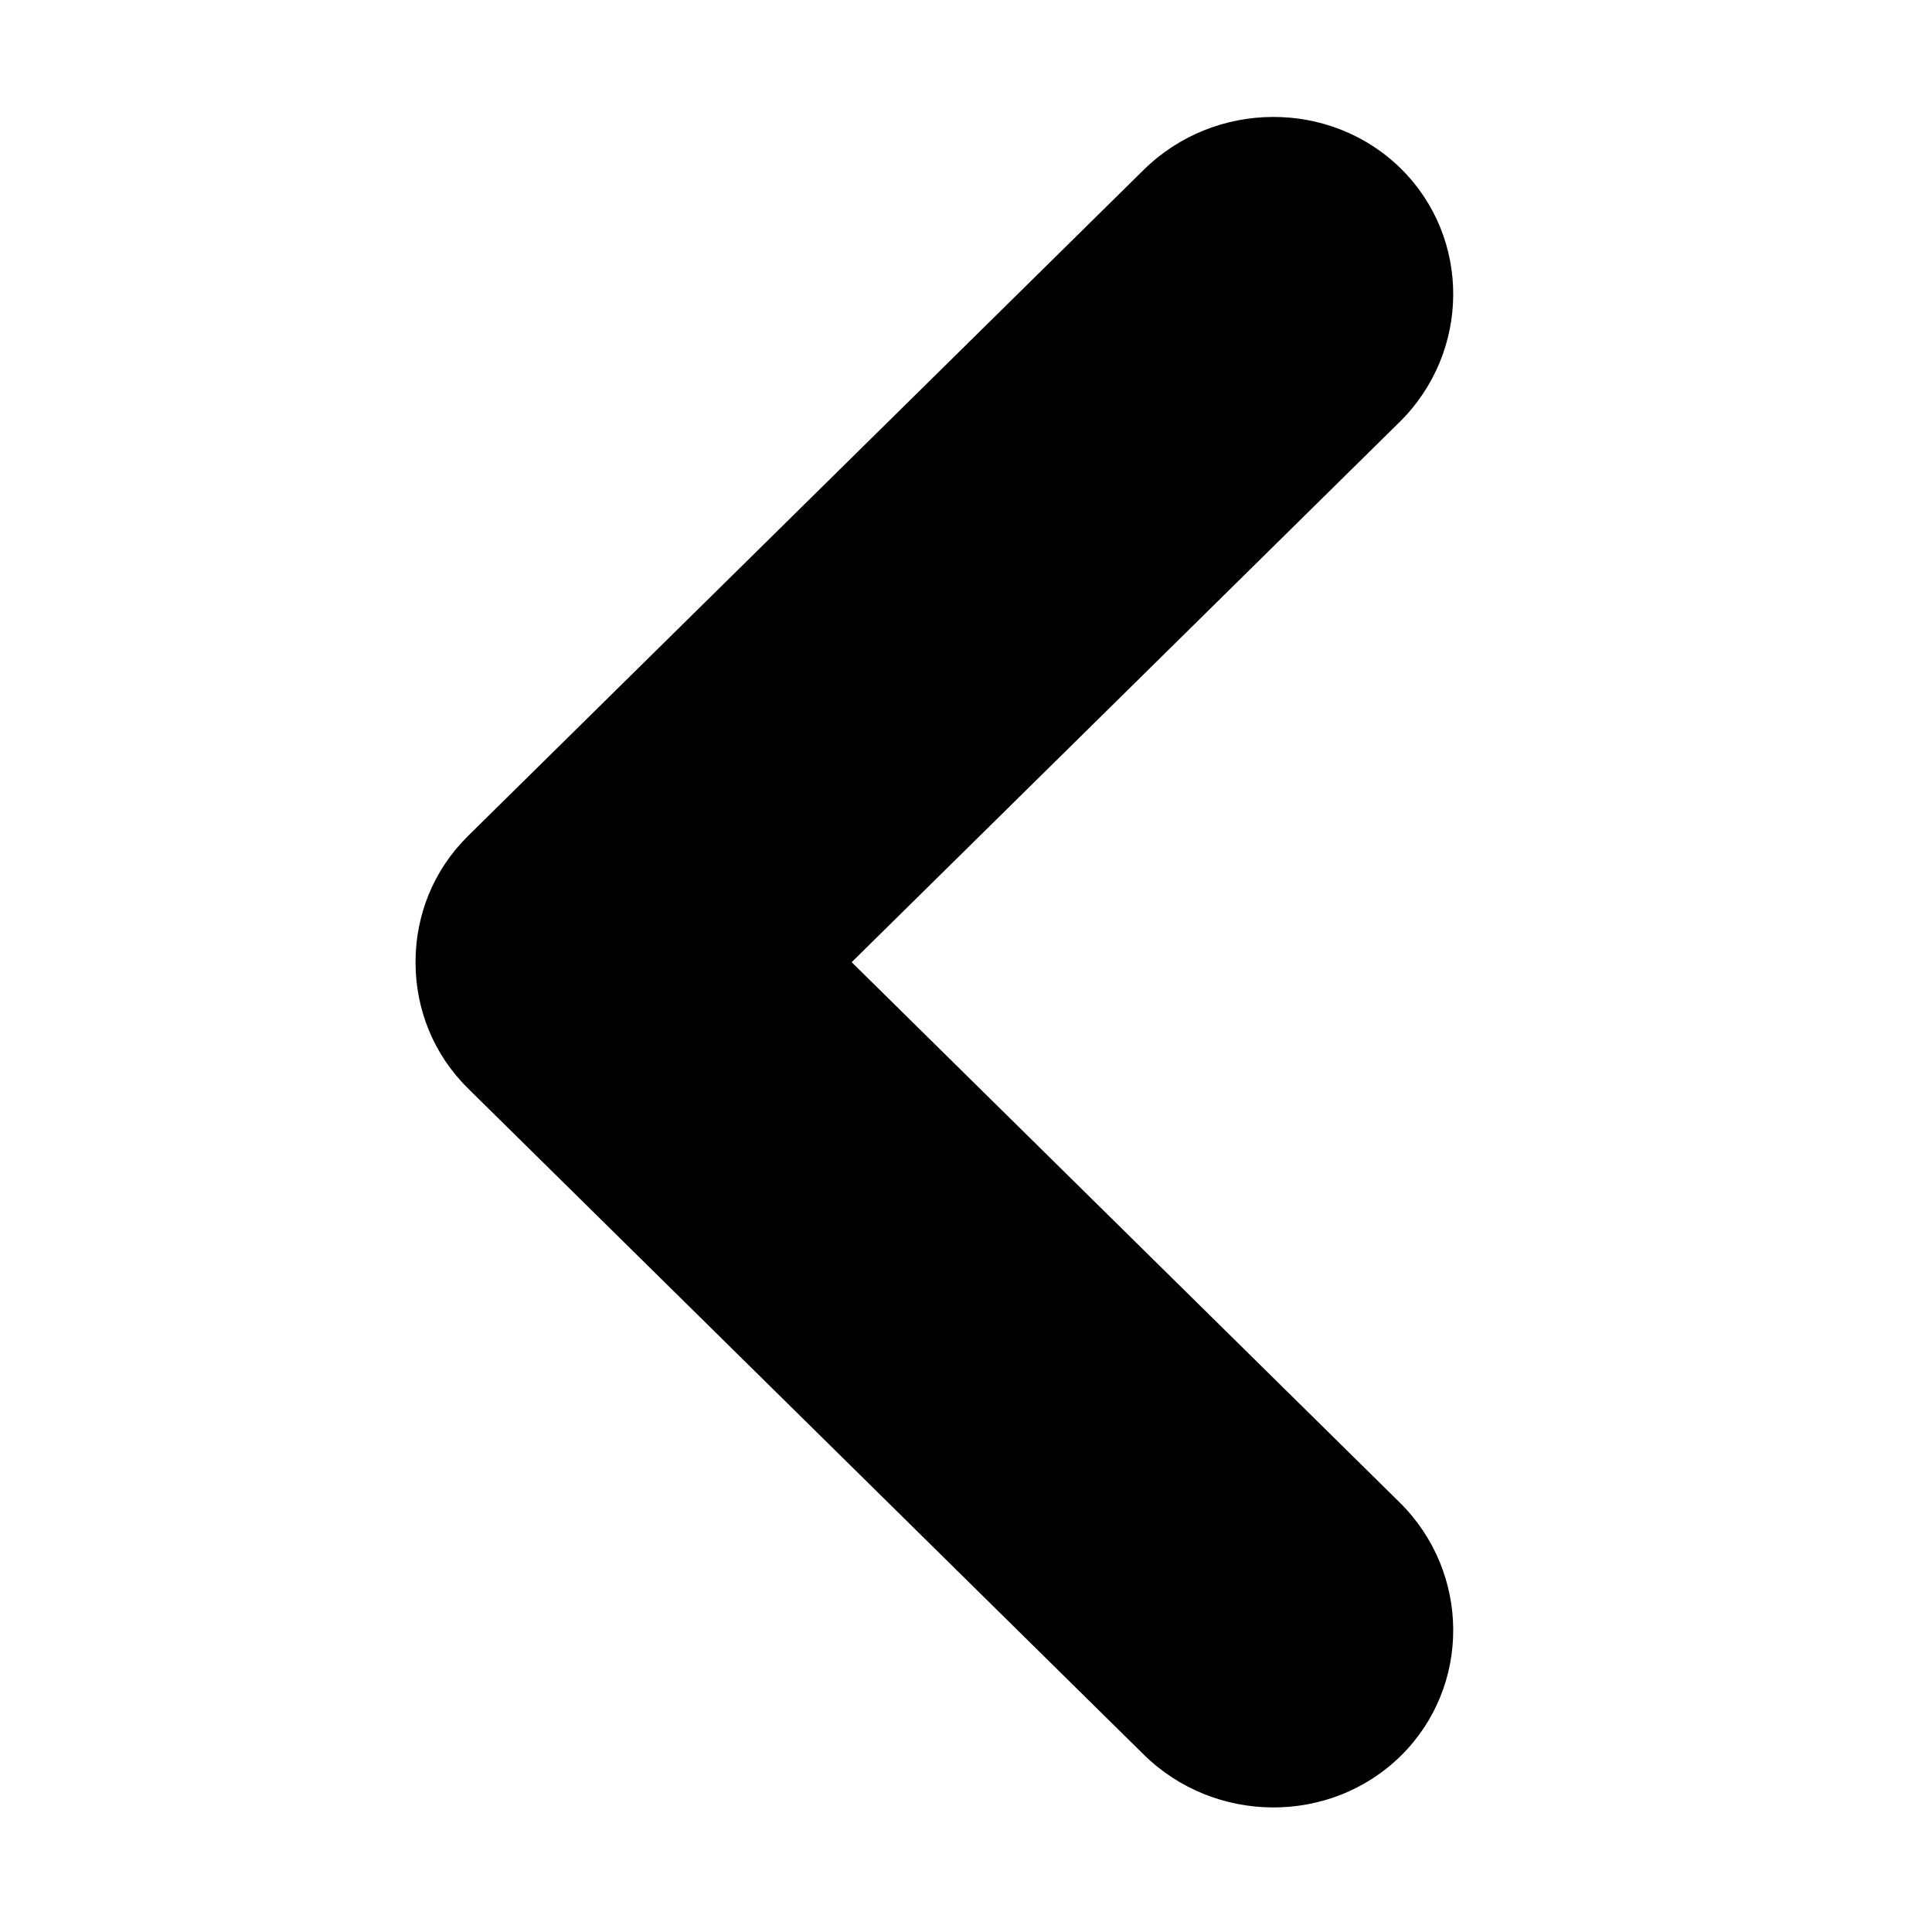
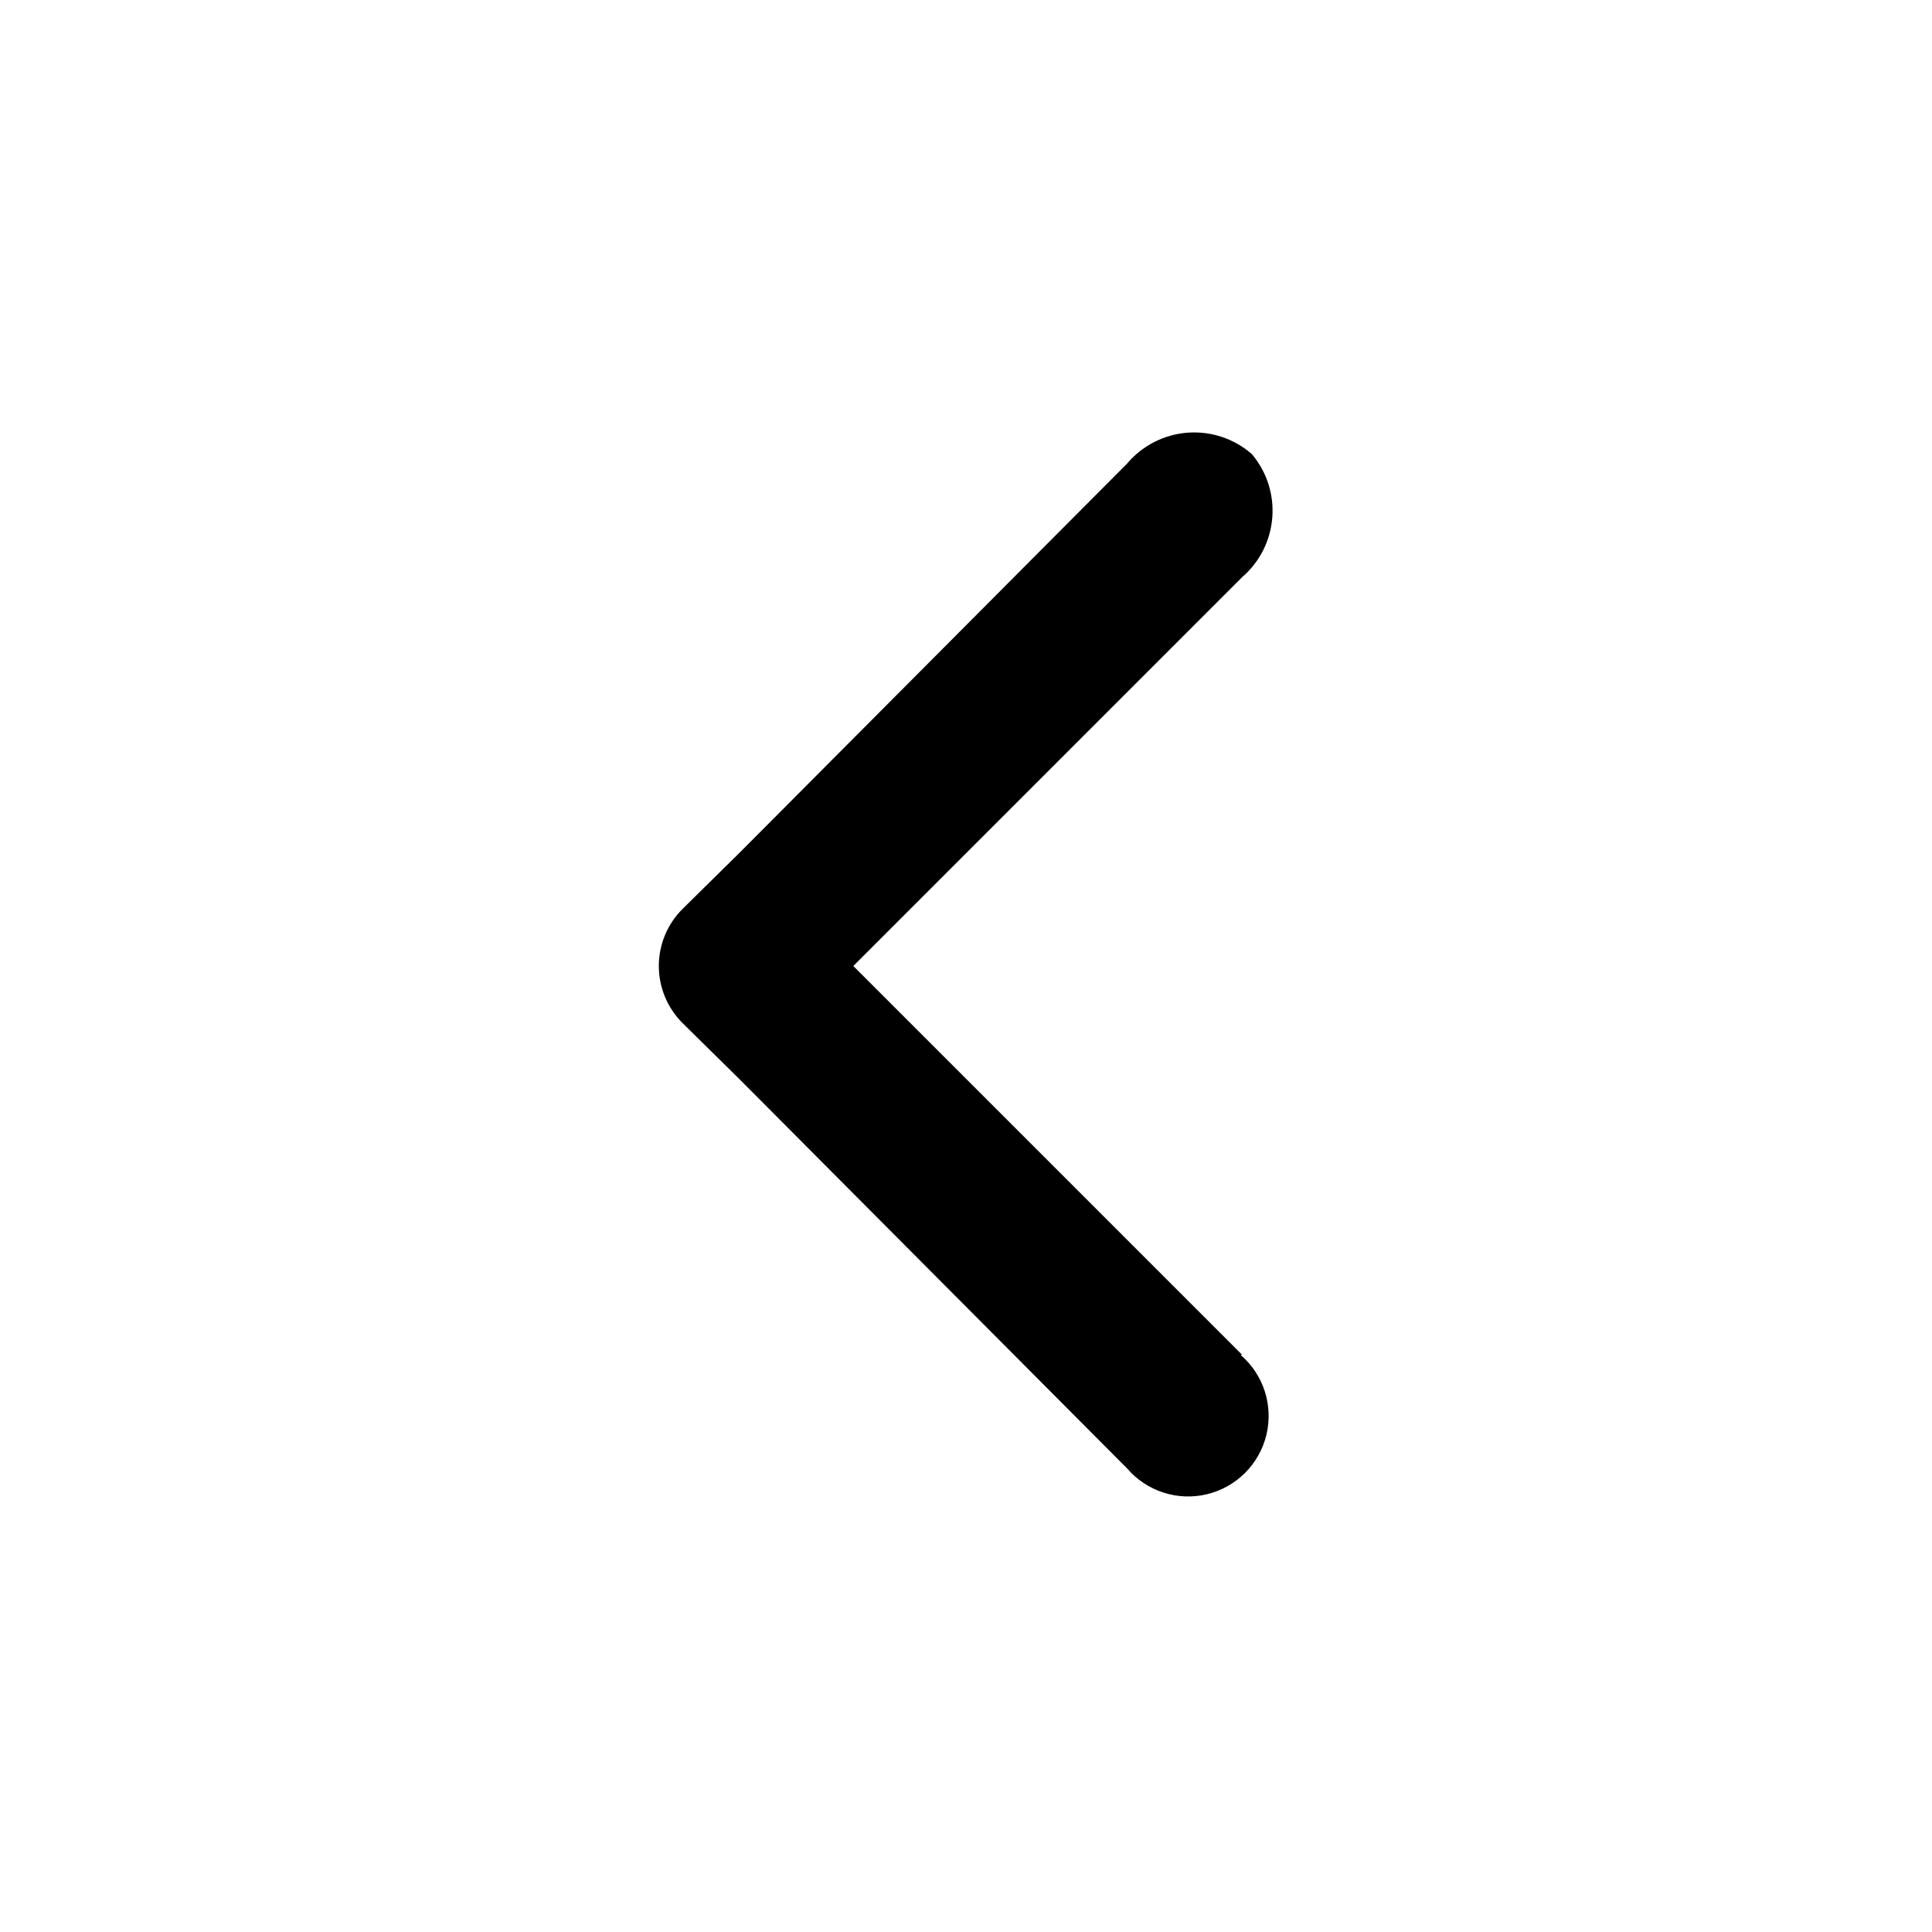
- <svg xmlns="http://www.w3.org/2000/svg" t="1601453566656" class="icon" viewBox="0 0 1024 1024" version="1.1" p-id="604" width="200" height="200">
+ <svg xmlns="http://www.w3.org/2000/svg" t="1604397782210" class="icon" viewBox="0 0 1024 1024" version="1.1" p-id="34518" width="200" height="200">
  <defs>
    <style type="text/css" />
  </defs>
-   <path d="M220.242 509.983c0.001 0.311 0.013 0.622 0.018 0.933 0.162 23.974 9.386 47.811 27.743 65.903 0.084 0.082 0.172 0.157 0.256 0.239 0.154 0.154 0.296 0.315 0.451 0.468L606.139 929.904c37.685 37.153 99.034 37.476 136.331 0.718 37.297-36.758 36.979-97.231-0.707-134.384l-290.361-286.257 290.362-286.257c37.685-37.153 38.004-97.625 0.707-134.383-37.297-36.758-98.646-36.435-136.331 0.718l-357.43 352.378c-0.155 0.153-0.297 0.314-0.451 0.468-0.084 0.082-0.172 0.157-0.256 0.239-18.354 18.089-27.578 41.922-27.743 65.892-0.004 0.315-0.017 0.631-0.018 0.947z" p-id="605" />
+   <path d="M658.347 718.08L452.267 512l206.08-206.08a46.507 46.507 0 0 0 5.12-65.28 46.507 46.507 0 0 0-66.133 5.12l-205.227 206.08-30.293 29.867a42.667 42.667 0 0 0 0 60.587l30.293 29.867L597.333 778.24a42.667 42.667 0 1 0 60.16-60.16" p-id="34519" />
</svg>
